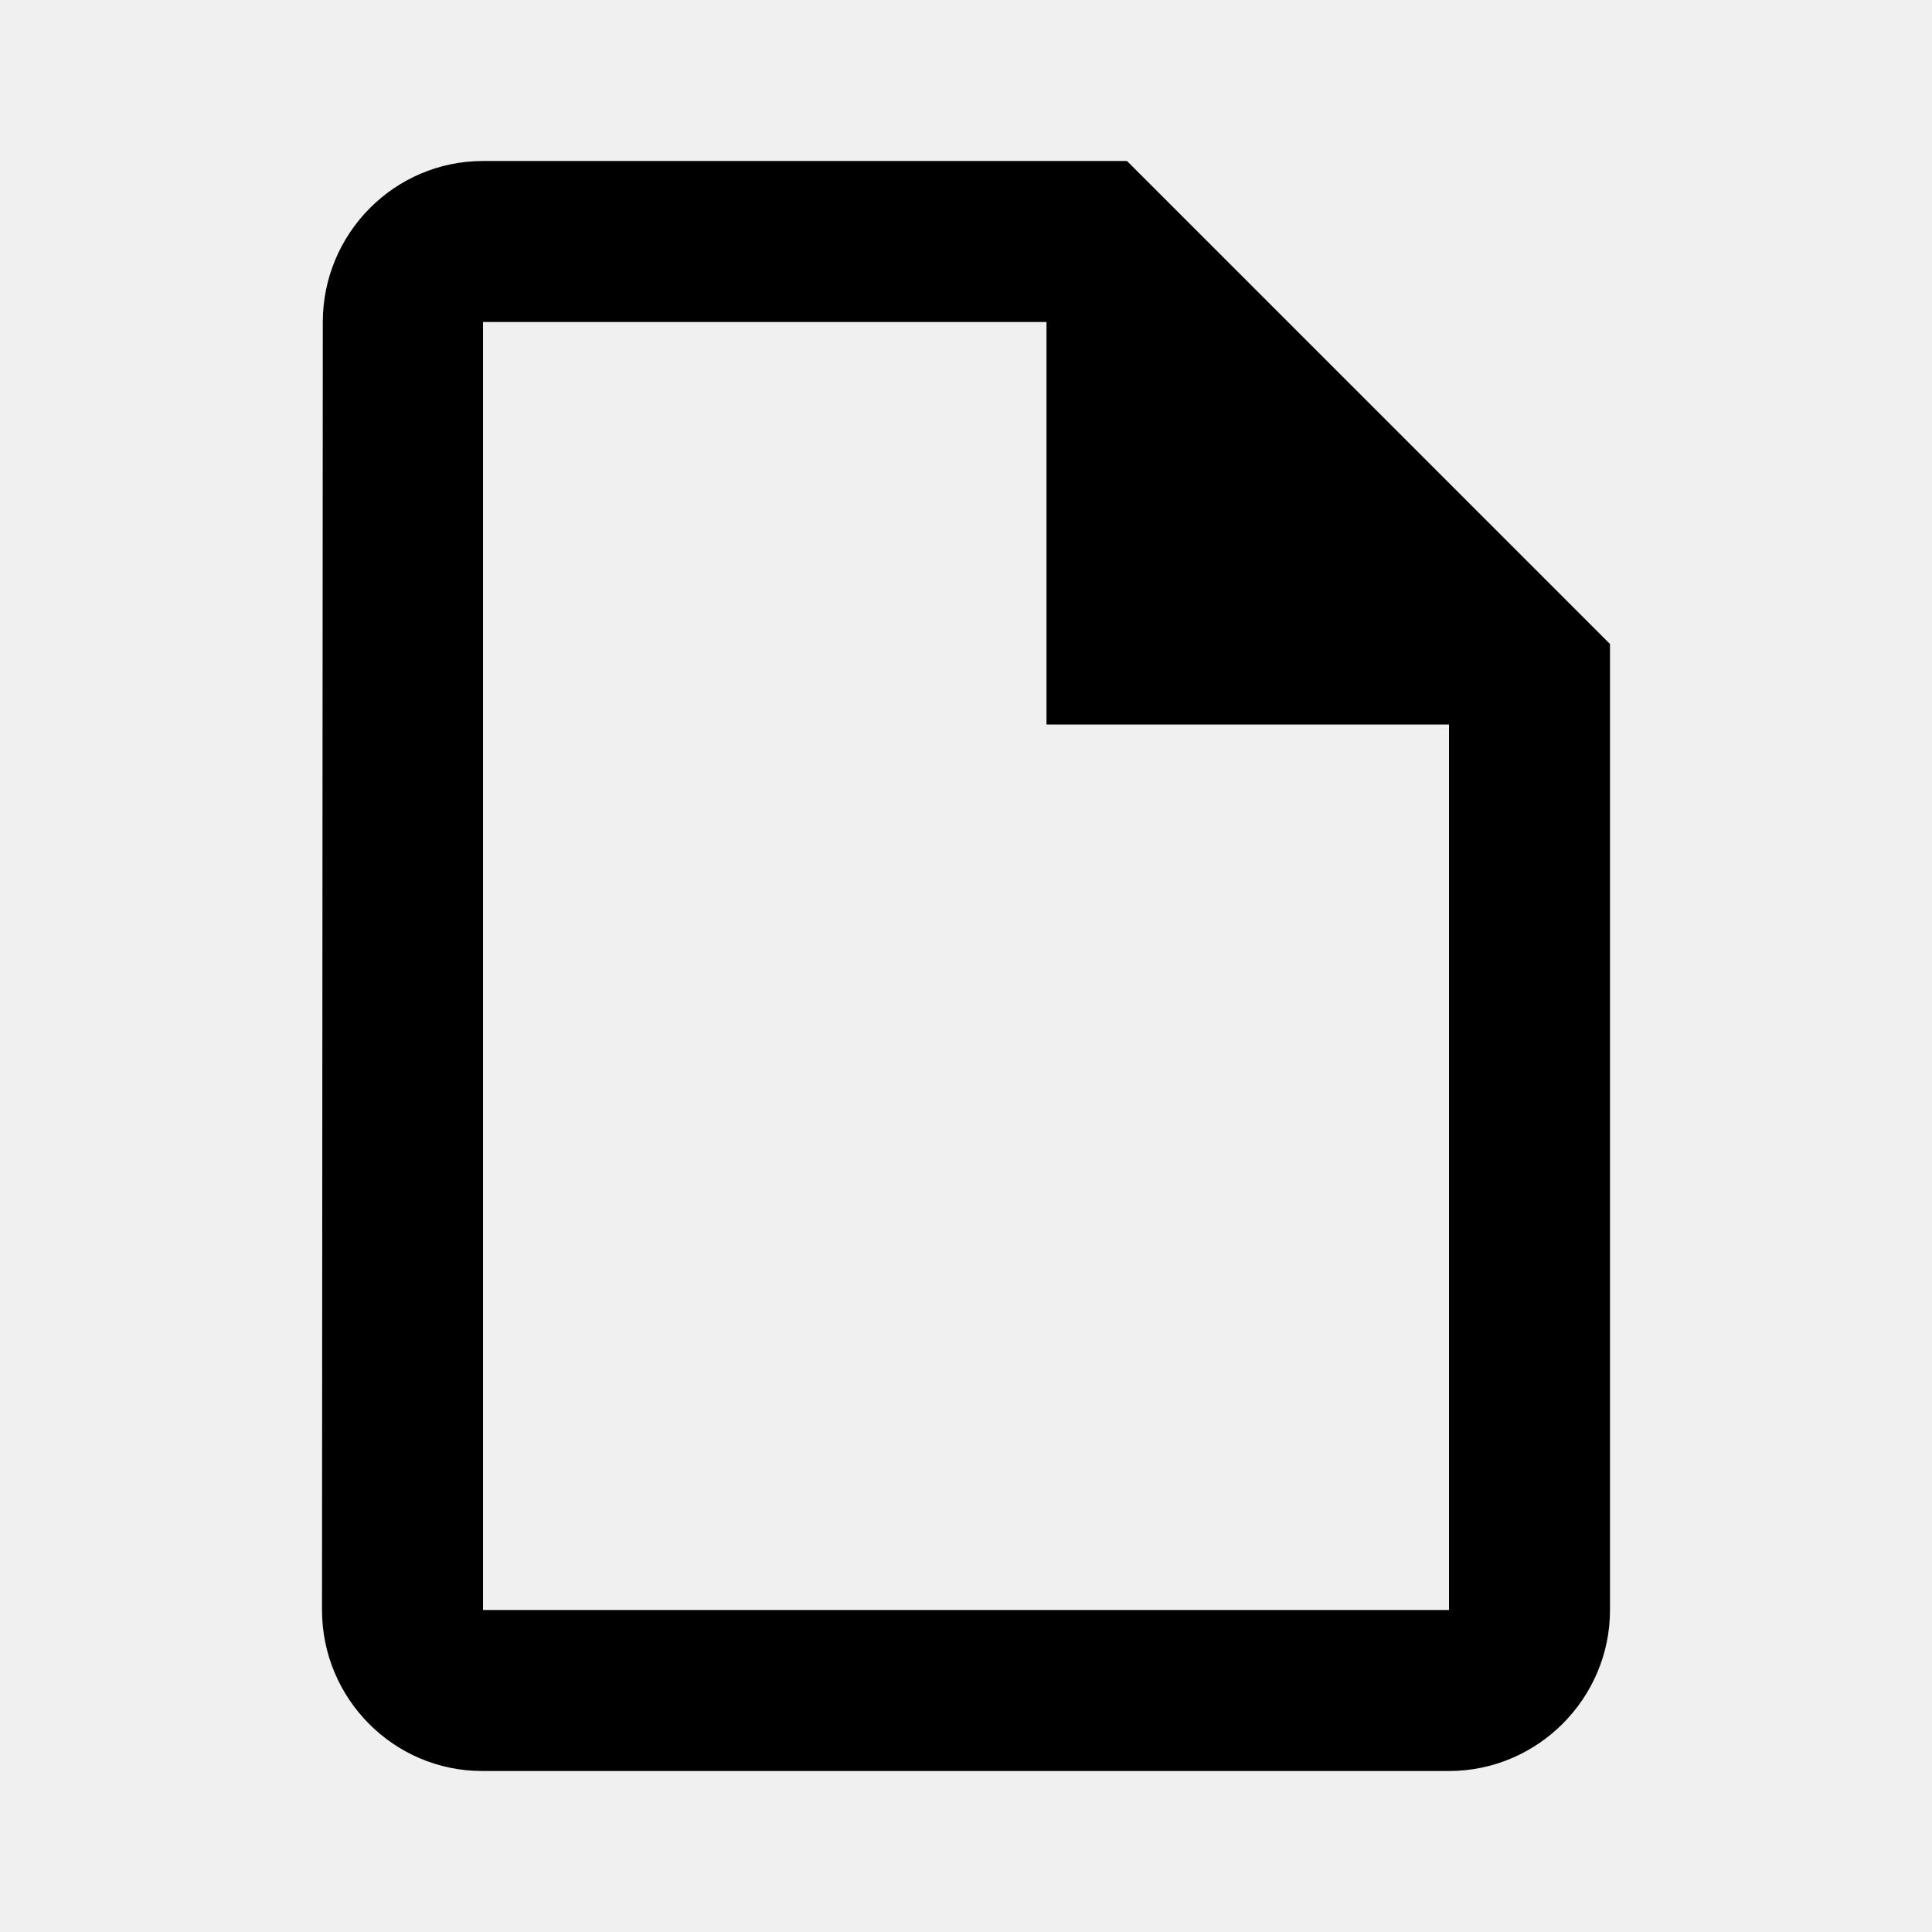
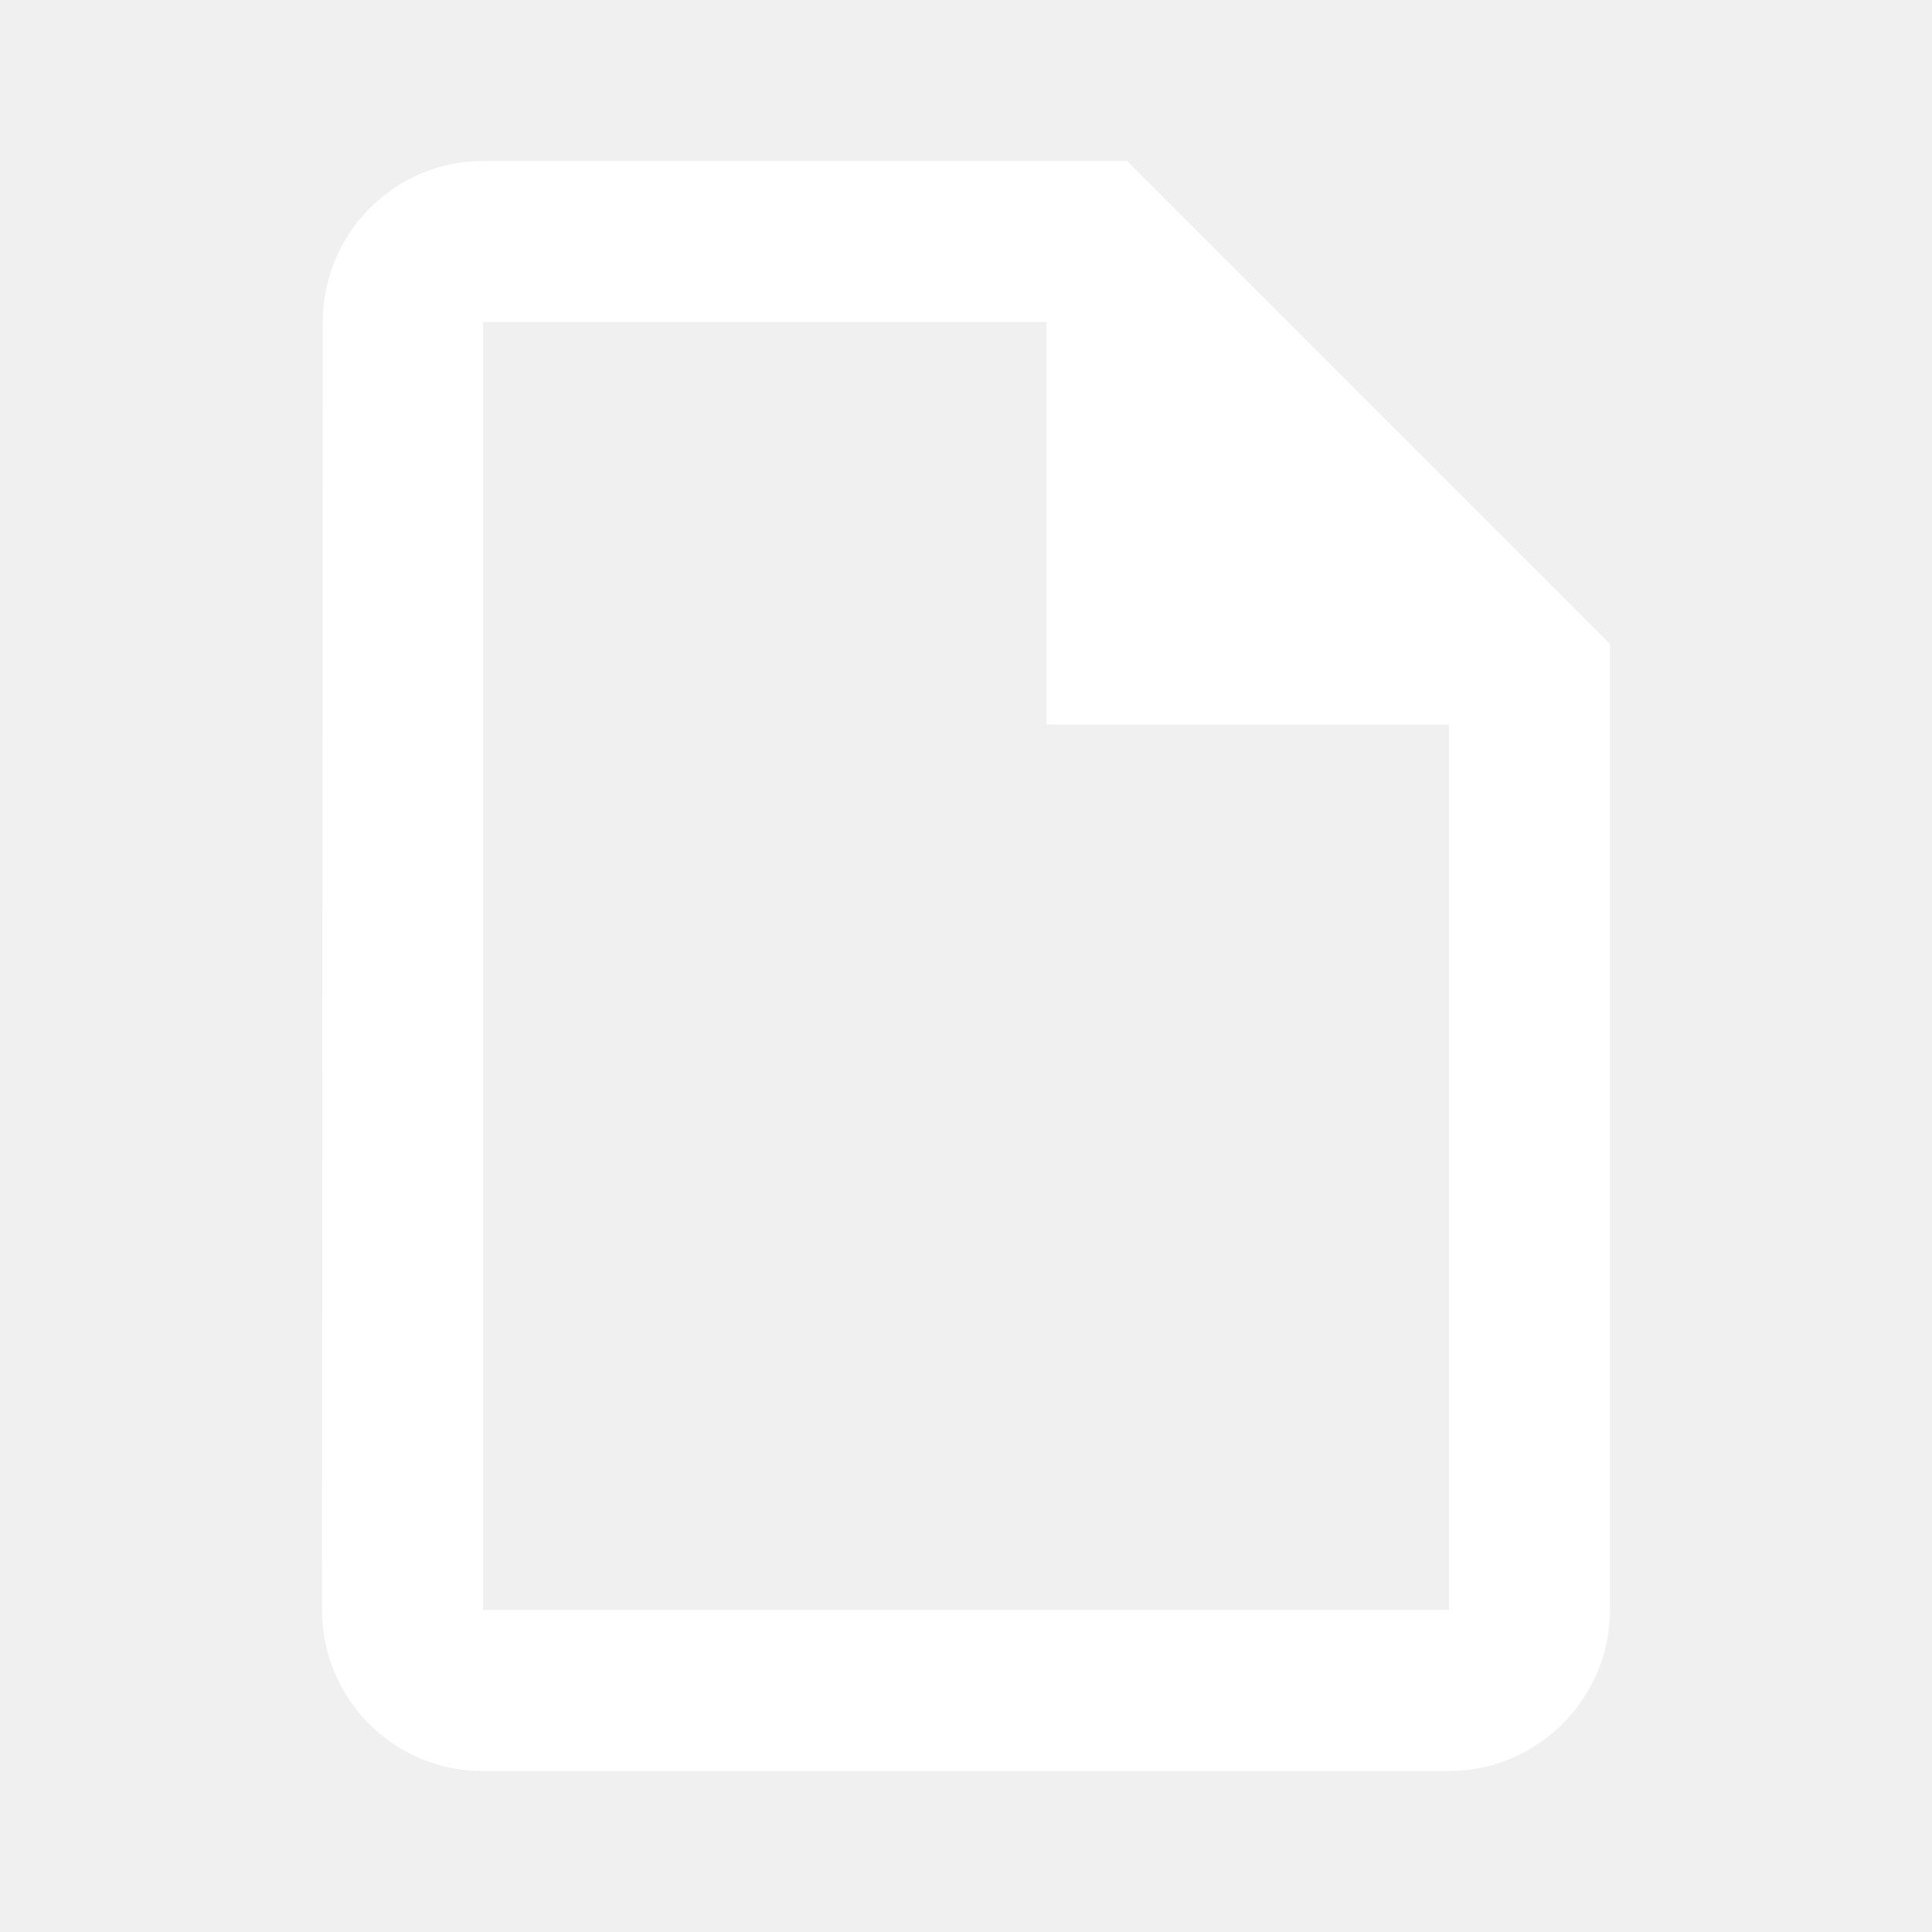
- <svg xmlns="http://www.w3.org/2000/svg" height="24px" viewBox="0 0 24 24" width="24px" fill="#000000">
+ <svg xmlns="http://www.w3.org/2000/svg" height="24px" viewBox="0 0 24 24" width="24px" fill="#FFFFFF">
  <path d="M0 0h24v24H0V0z" fill="none" />
  <path d="M14 2H6c-1.1 0-1.99.9-1.99 2L4 20c0 1.1.89 2 1.99 2H18c1.1 0 2-.9 2-2V8l-6-6zM6 20V4h7v5h5v11H6z" />
</svg>
